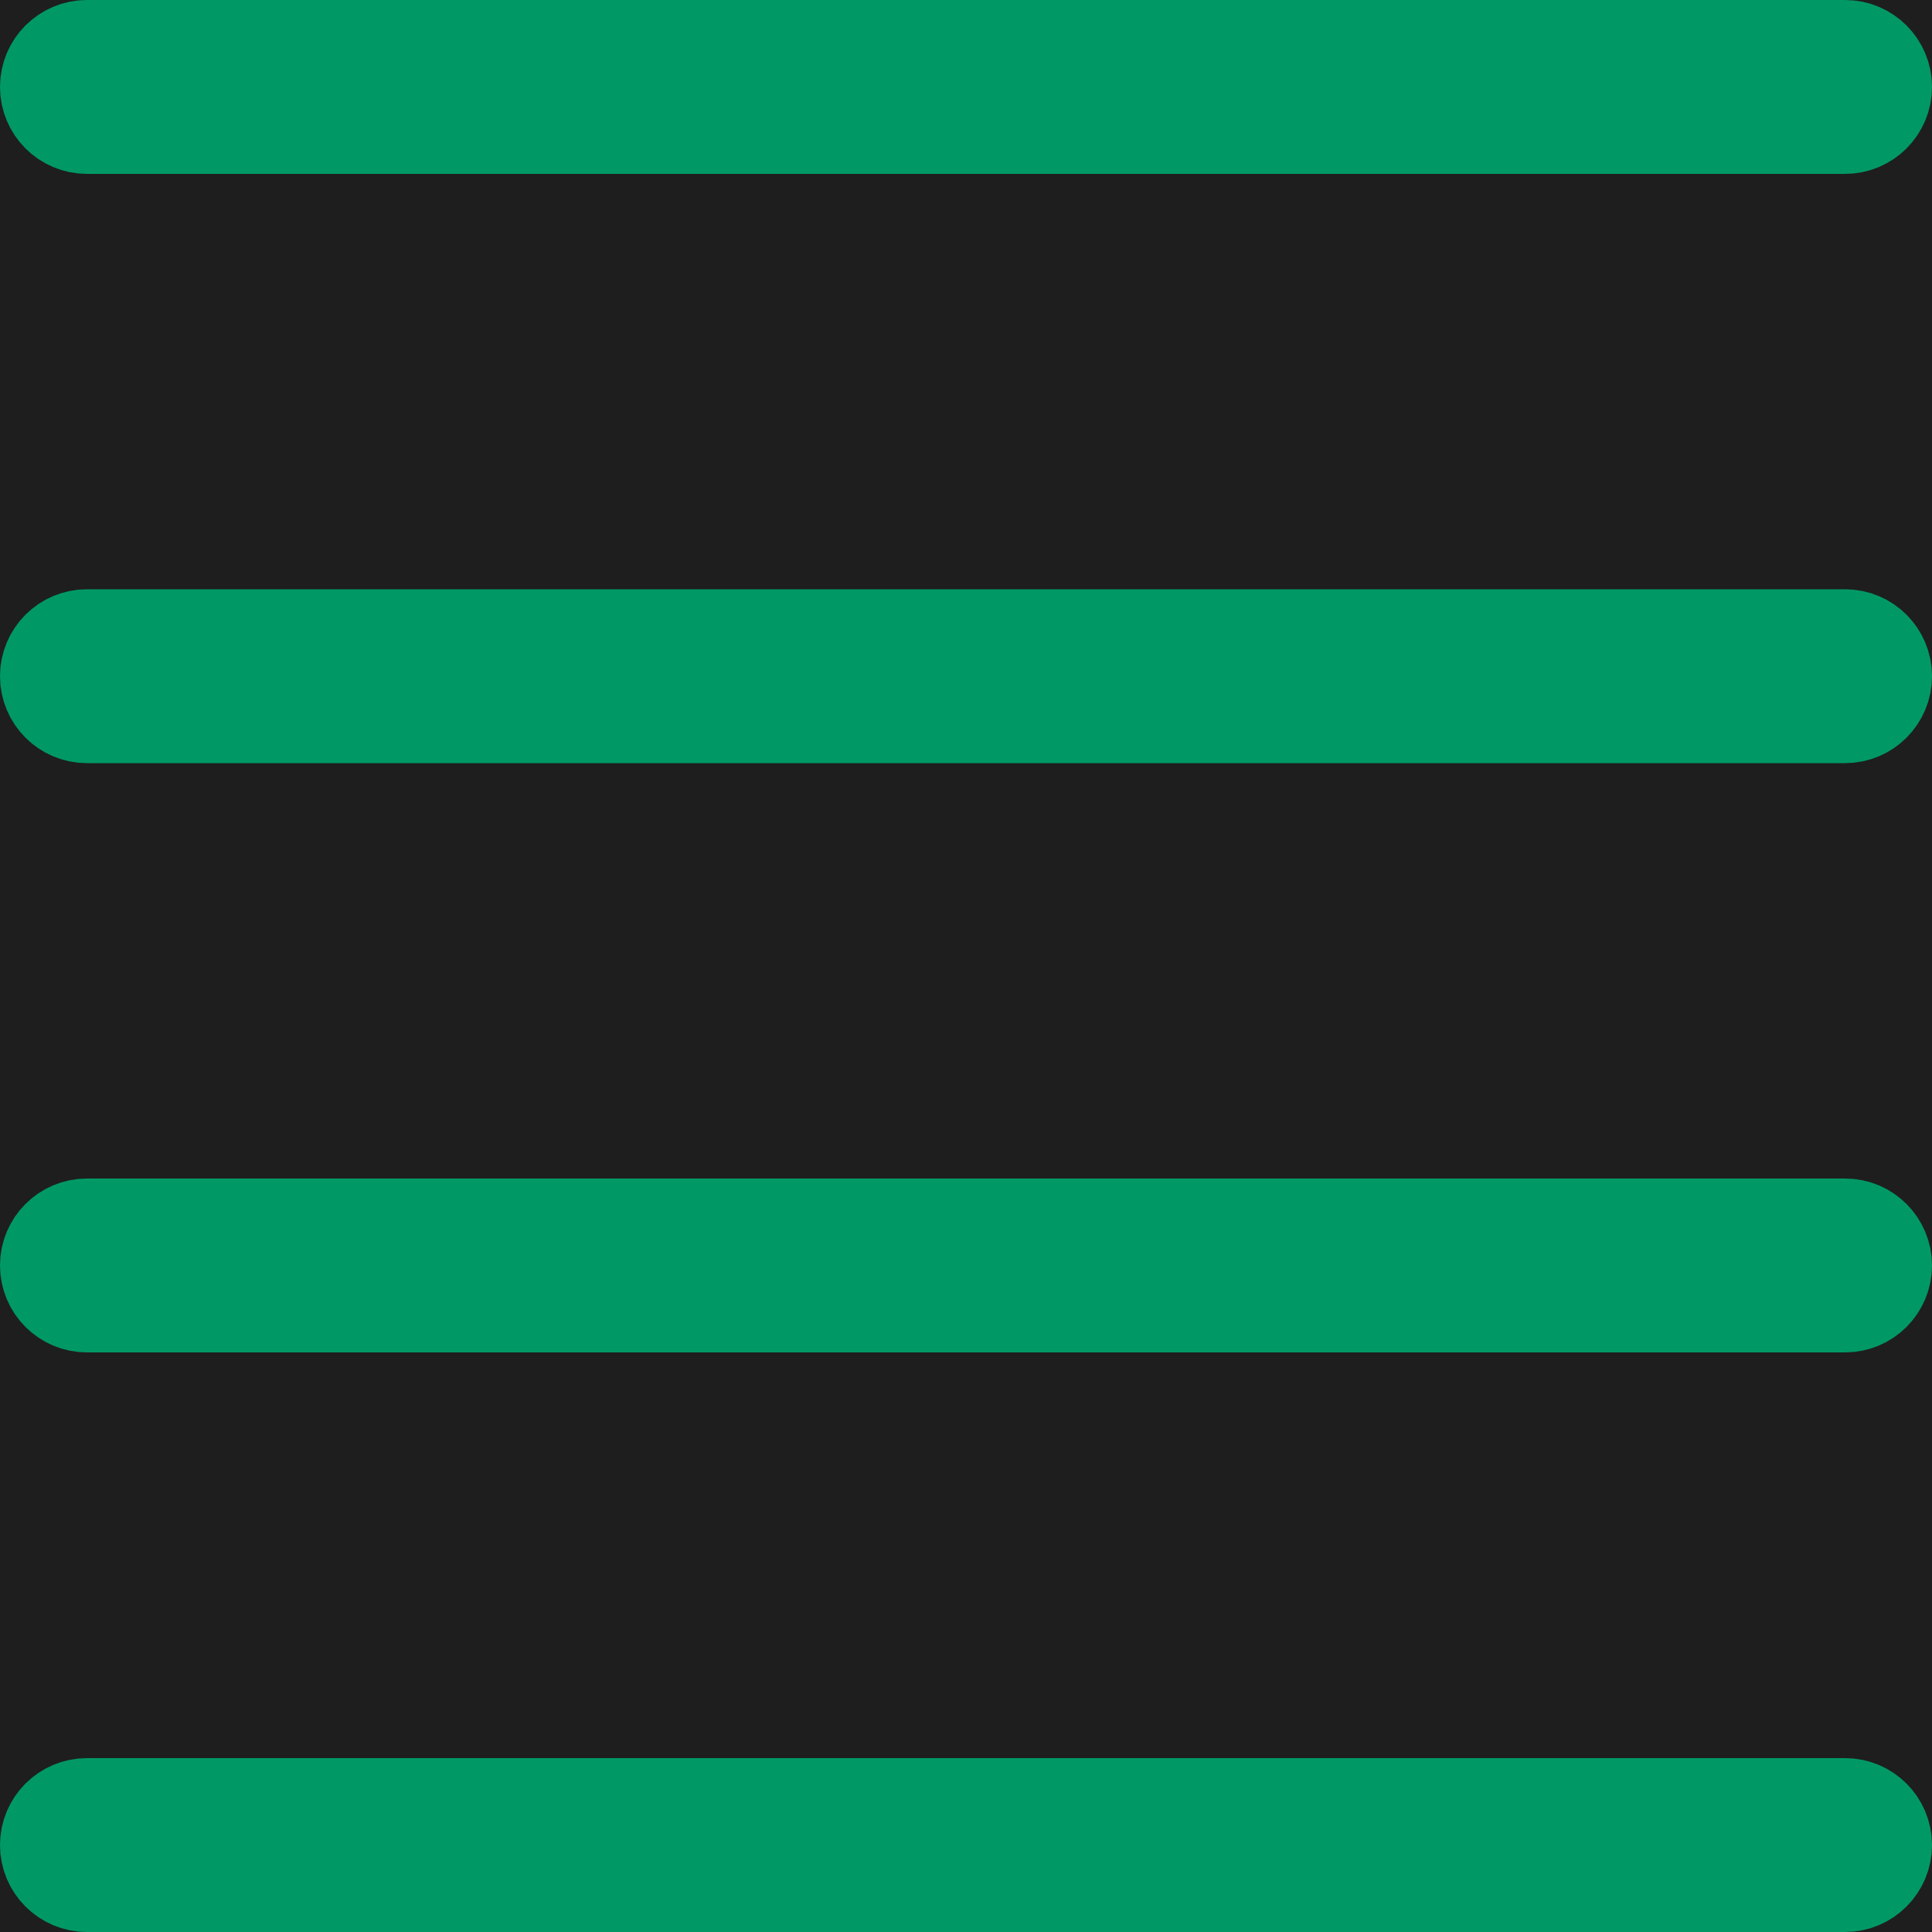
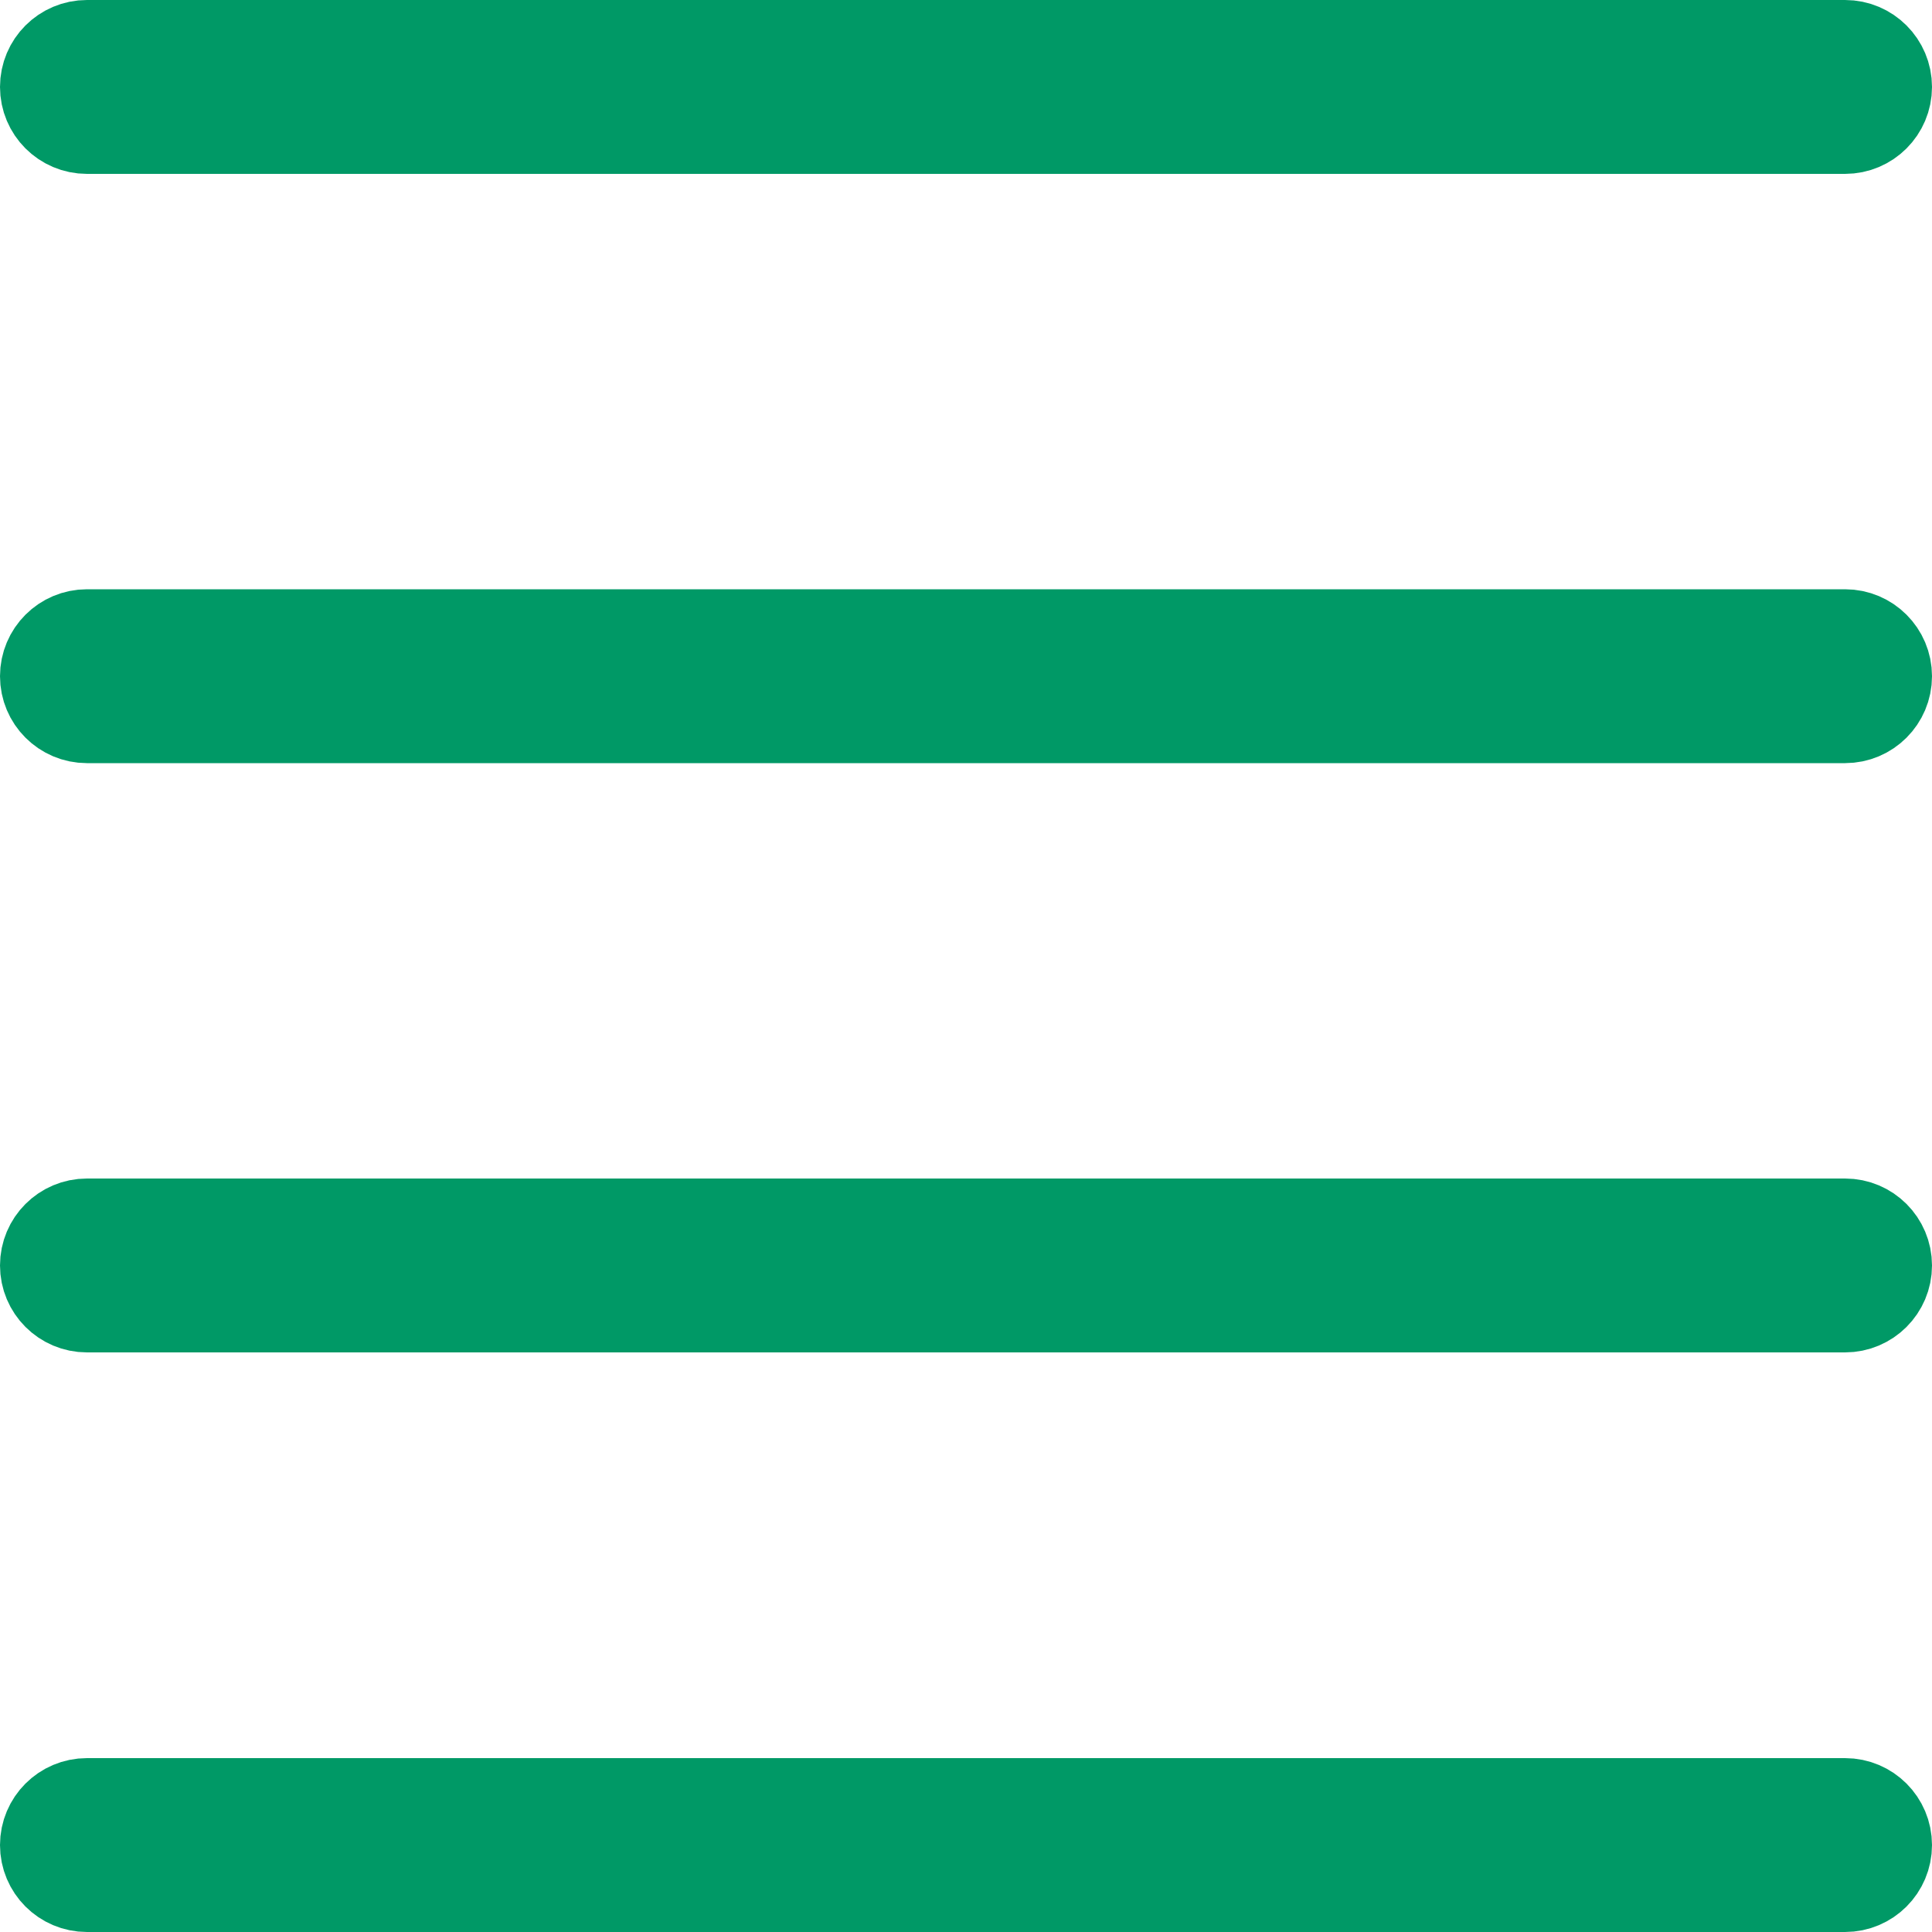
<svg xmlns="http://www.w3.org/2000/svg" width="400" height="400" viewBox="0 0 400 400" fill="none">
-   <rect width="400" height="400" fill="#1E1E1E" />
  <rect x="9" y="9" width="382" height="18" rx="9" stroke="#009966" stroke-width="18" />
  <rect x="9" y="131" width="382" height="18" rx="9" stroke="#009966" stroke-width="18" />
  <rect x="9" y="253" width="382" height="18" rx="9" stroke="#009966" stroke-width="18" />
  <rect x="9" y="373" width="382" height="18" rx="9" stroke="#009966" stroke-width="18" />
</svg>
